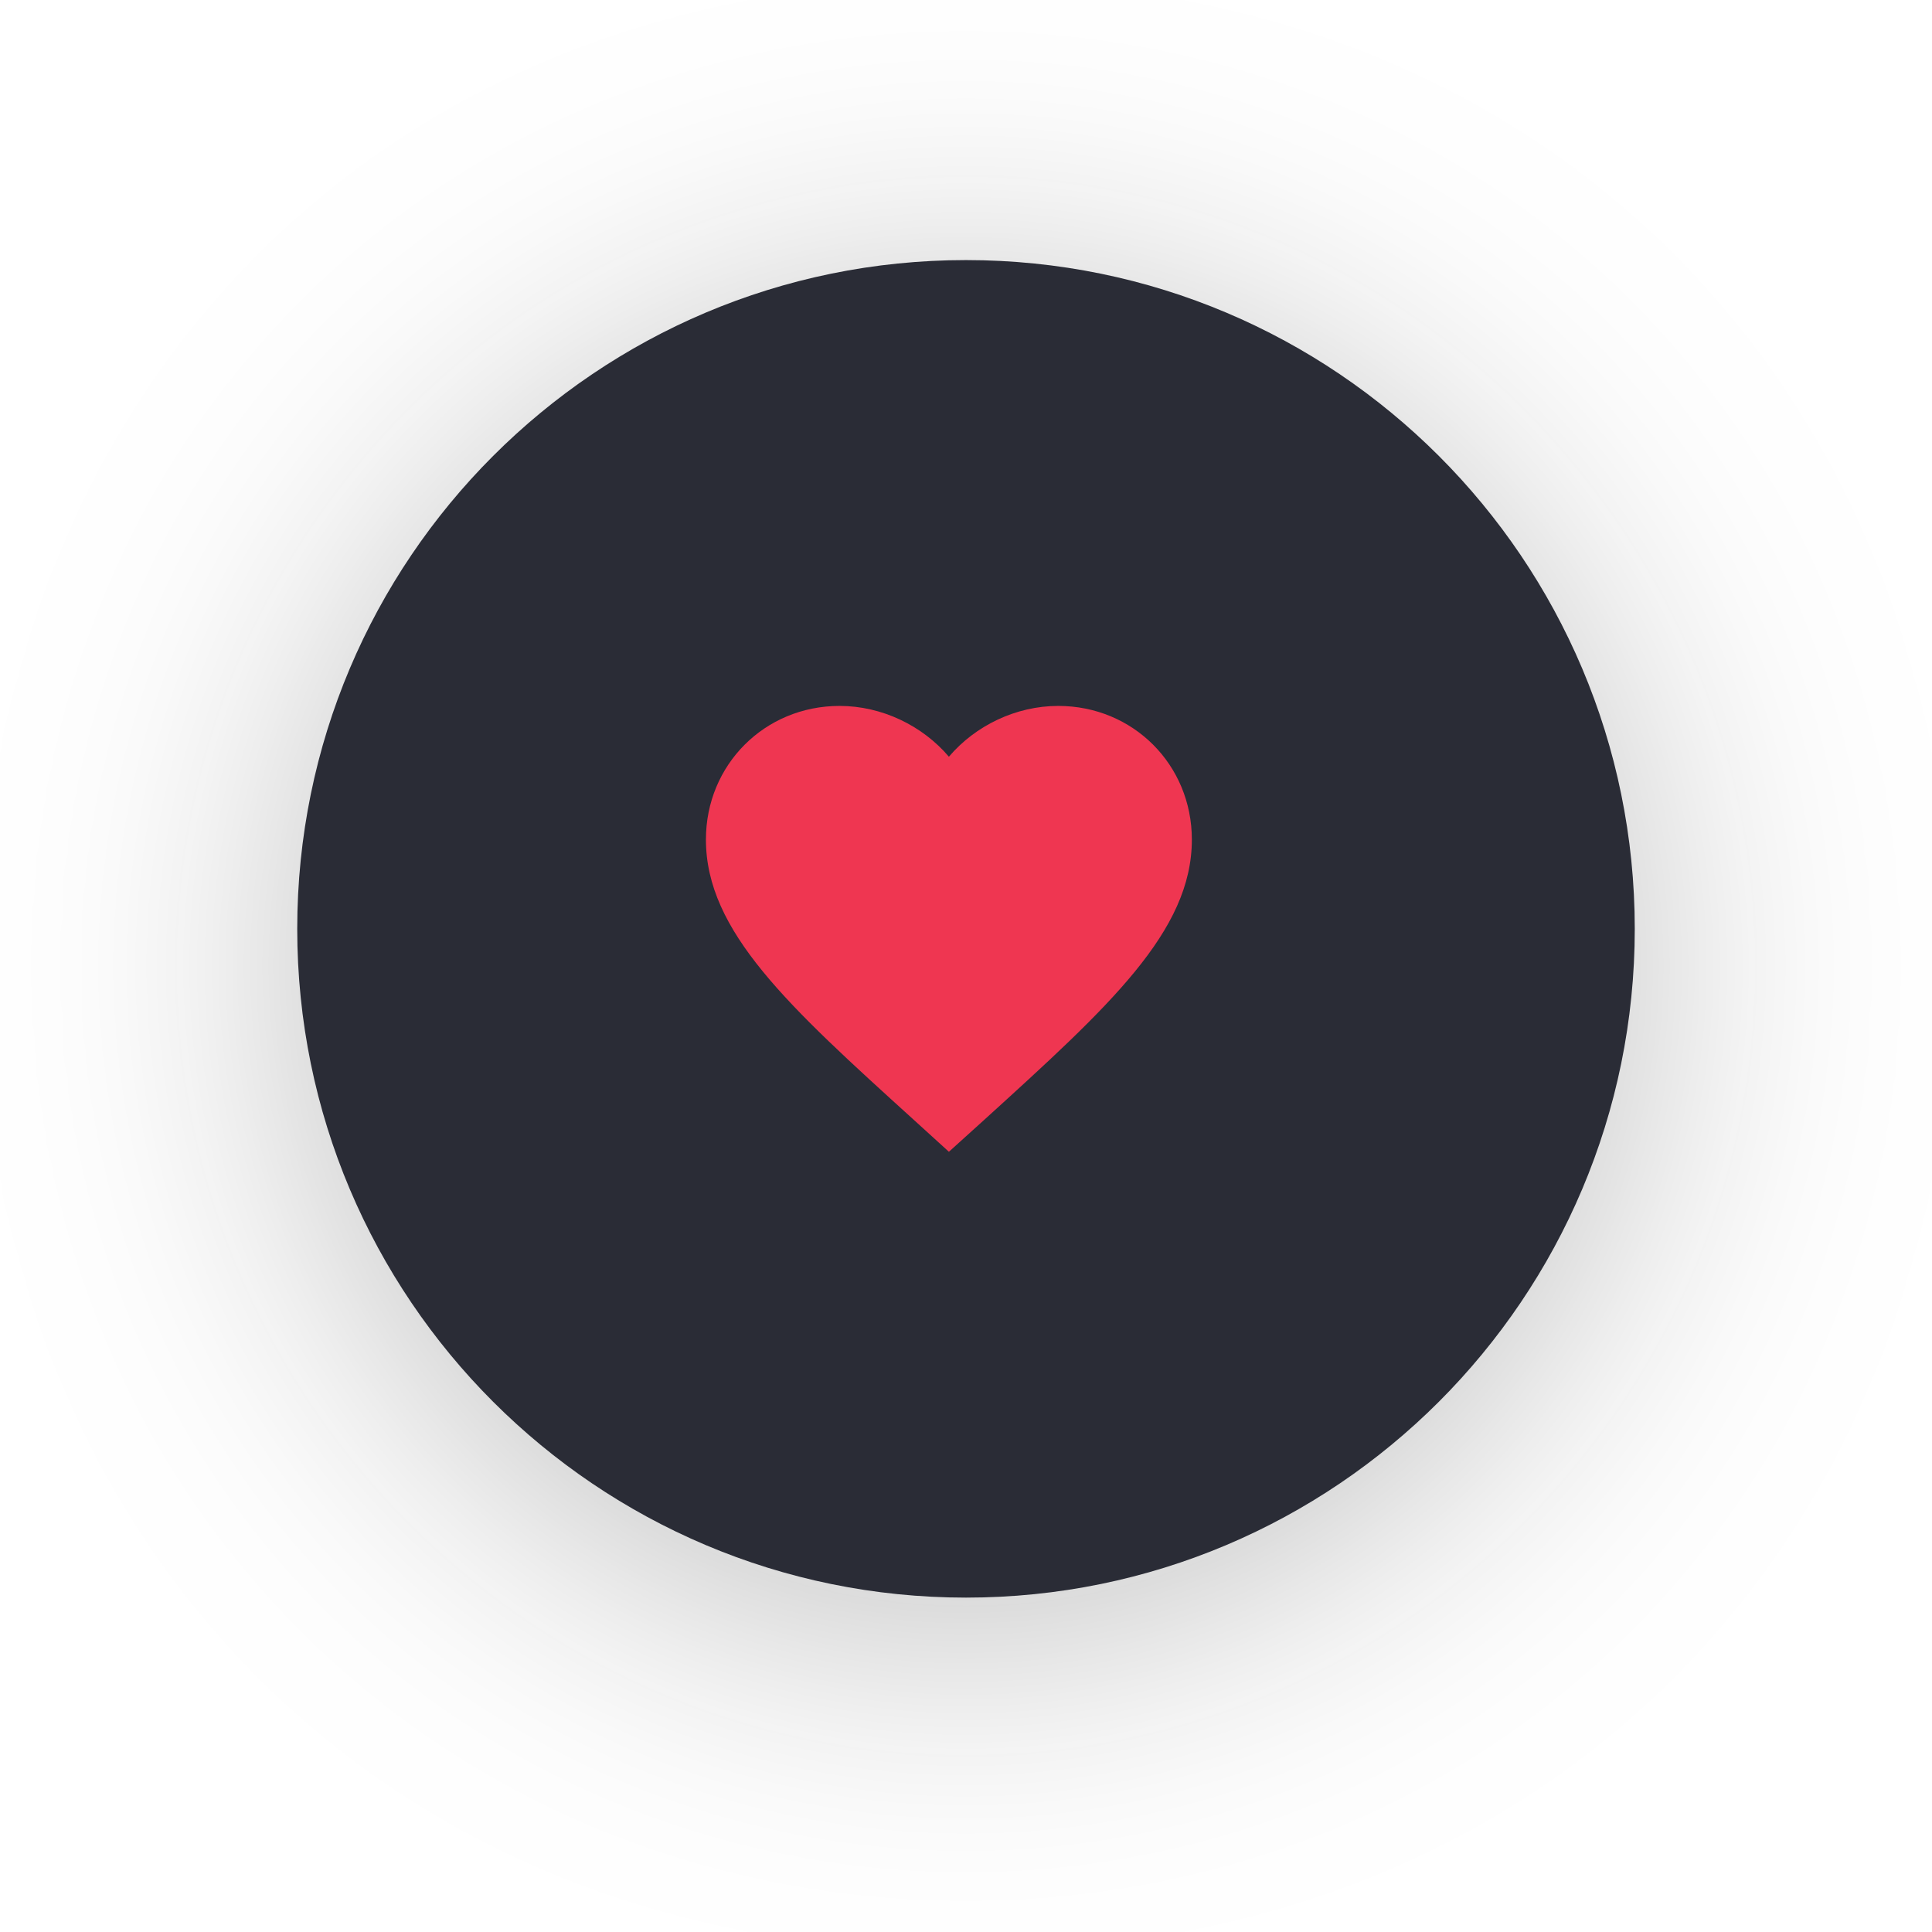
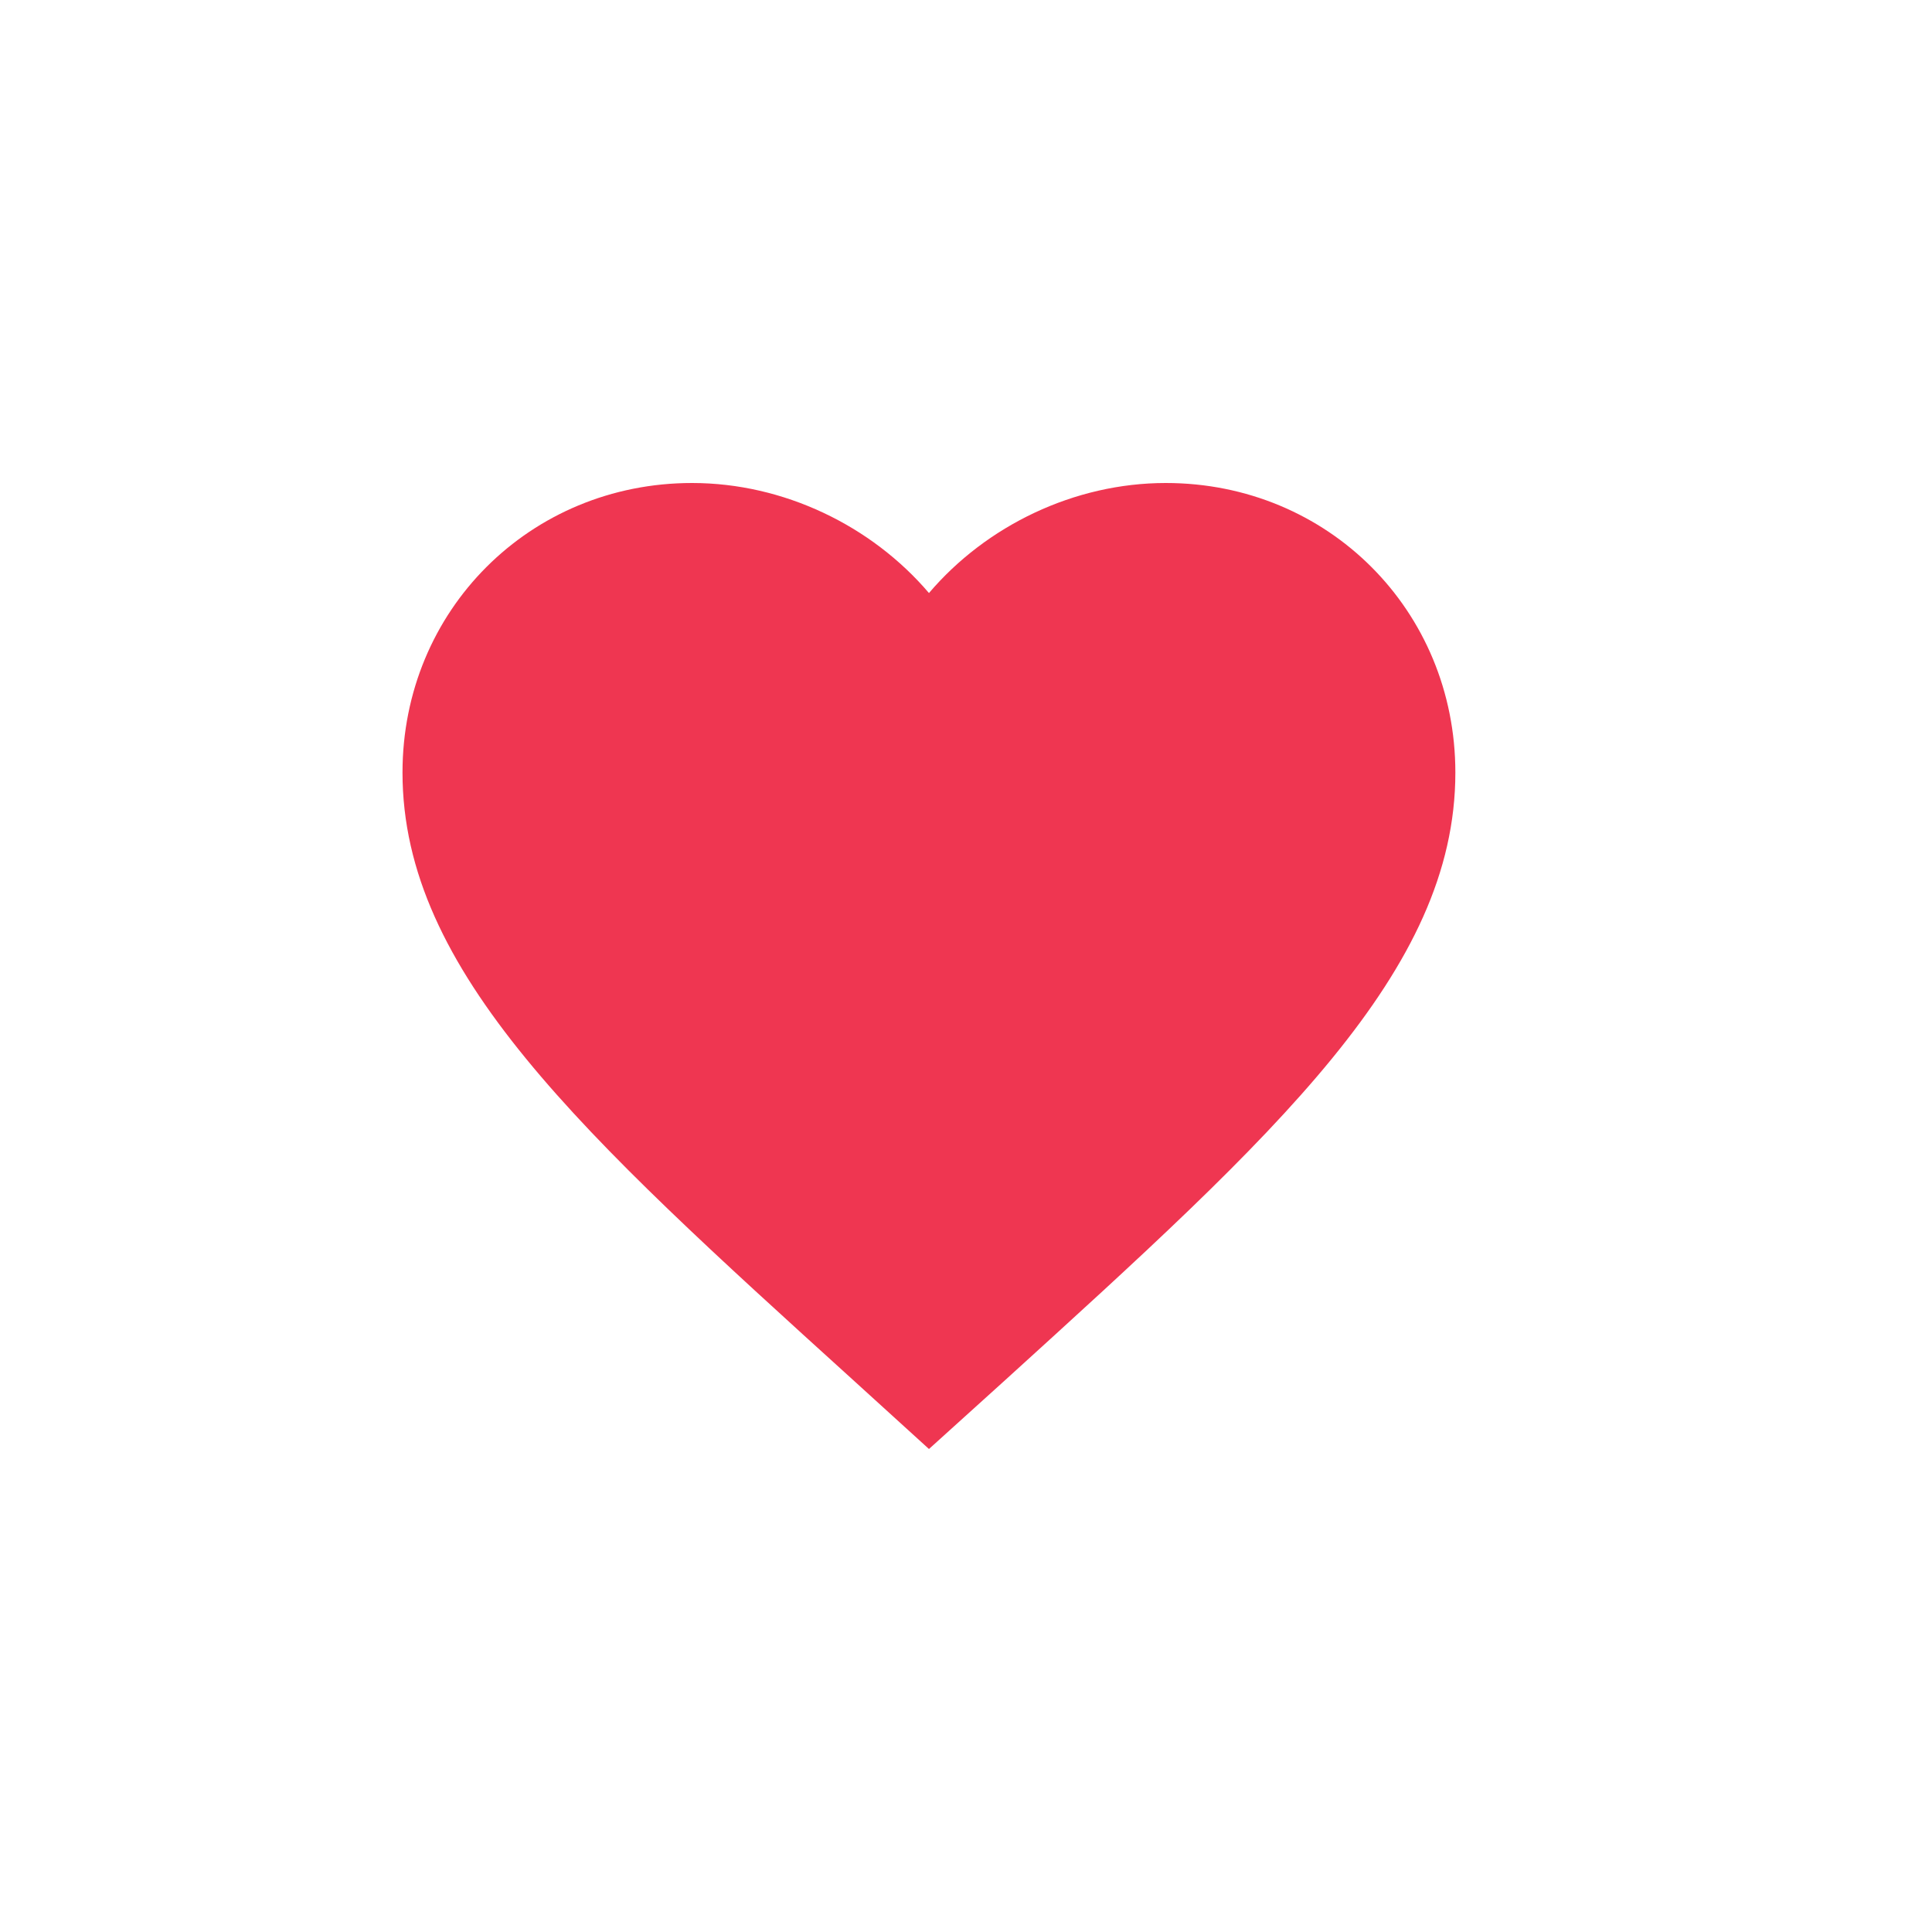
- <svg xmlns="http://www.w3.org/2000/svg" width="52" height="52" viewBox="0 0 52 52" fill="none">
-   <g filter="url(#filter0_d_25:194)">
-     <circle cx="26" cy="25" r="18" fill="#2A2C36" />
-   </g>
-   <path fill-rule="evenodd" clip-rule="evenodd" d="M25.54 31L24.591 30.137C21.223 27.083 19 25.069 19 22.597C19 20.583 20.583 19 22.597 19C23.735 19 24.827 19.53 25.54 20.367C26.252 19.53 27.344 19 28.482 19C30.497 19 32.079 20.583 32.079 22.597C32.079 25.069 29.856 27.083 26.488 30.143L25.54 31Z" fill="#EF3651" />
-   <defs>
-     <filter id="filter0_d_25:194" x="0" y="0" width="52" height="52" filterUnits="userSpaceOnUse" color-interpolation-filters="sRGB">
-       <feFlood flood-opacity="0" result="BackgroundImageFix" />
-       <feColorMatrix in="SourceAlpha" type="matrix" values="0 0 0 0 0 0 0 0 0 0 0 0 0 0 0 0 0 0 127 0" result="hardAlpha" />
-       <feOffset dy="1" />
-       <feGaussianBlur stdDeviation="4" />
-       <feColorMatrix type="matrix" values="0 0 0 0 0.042 0 0 0 0 0.042 0 0 0 0 0.042 0 0 0 0.26 0" />
-       <feBlend mode="normal" in2="BackgroundImageFix" result="effect1_dropShadow_25:194" />
-       <feBlend mode="normal" in="SourceGraphic" in2="effect1_dropShadow_25:194" result="shape" />
-     </filter>
-   </defs>
+ <svg xmlns="http://www.w3.org/2000/svg" width="24" height="24" viewBox="0 0 24 24" fill="none">
+   <path fill-rule="evenodd" clip-rule="evenodd" d="M11.54 18L10.591 17.137C7.223 14.083 5 12.069 5 9.597C5 7.583 6.583 6 8.597 6C9.735 6 10.827 6.53 11.54 7.367C12.252 6.53 13.344 6 14.482 6C16.497 6 18.079 7.583 18.079 9.597C18.079 12.069 15.856 14.083 12.488 17.143L11.54 18Z" fill="#EF3651" />
</svg>
